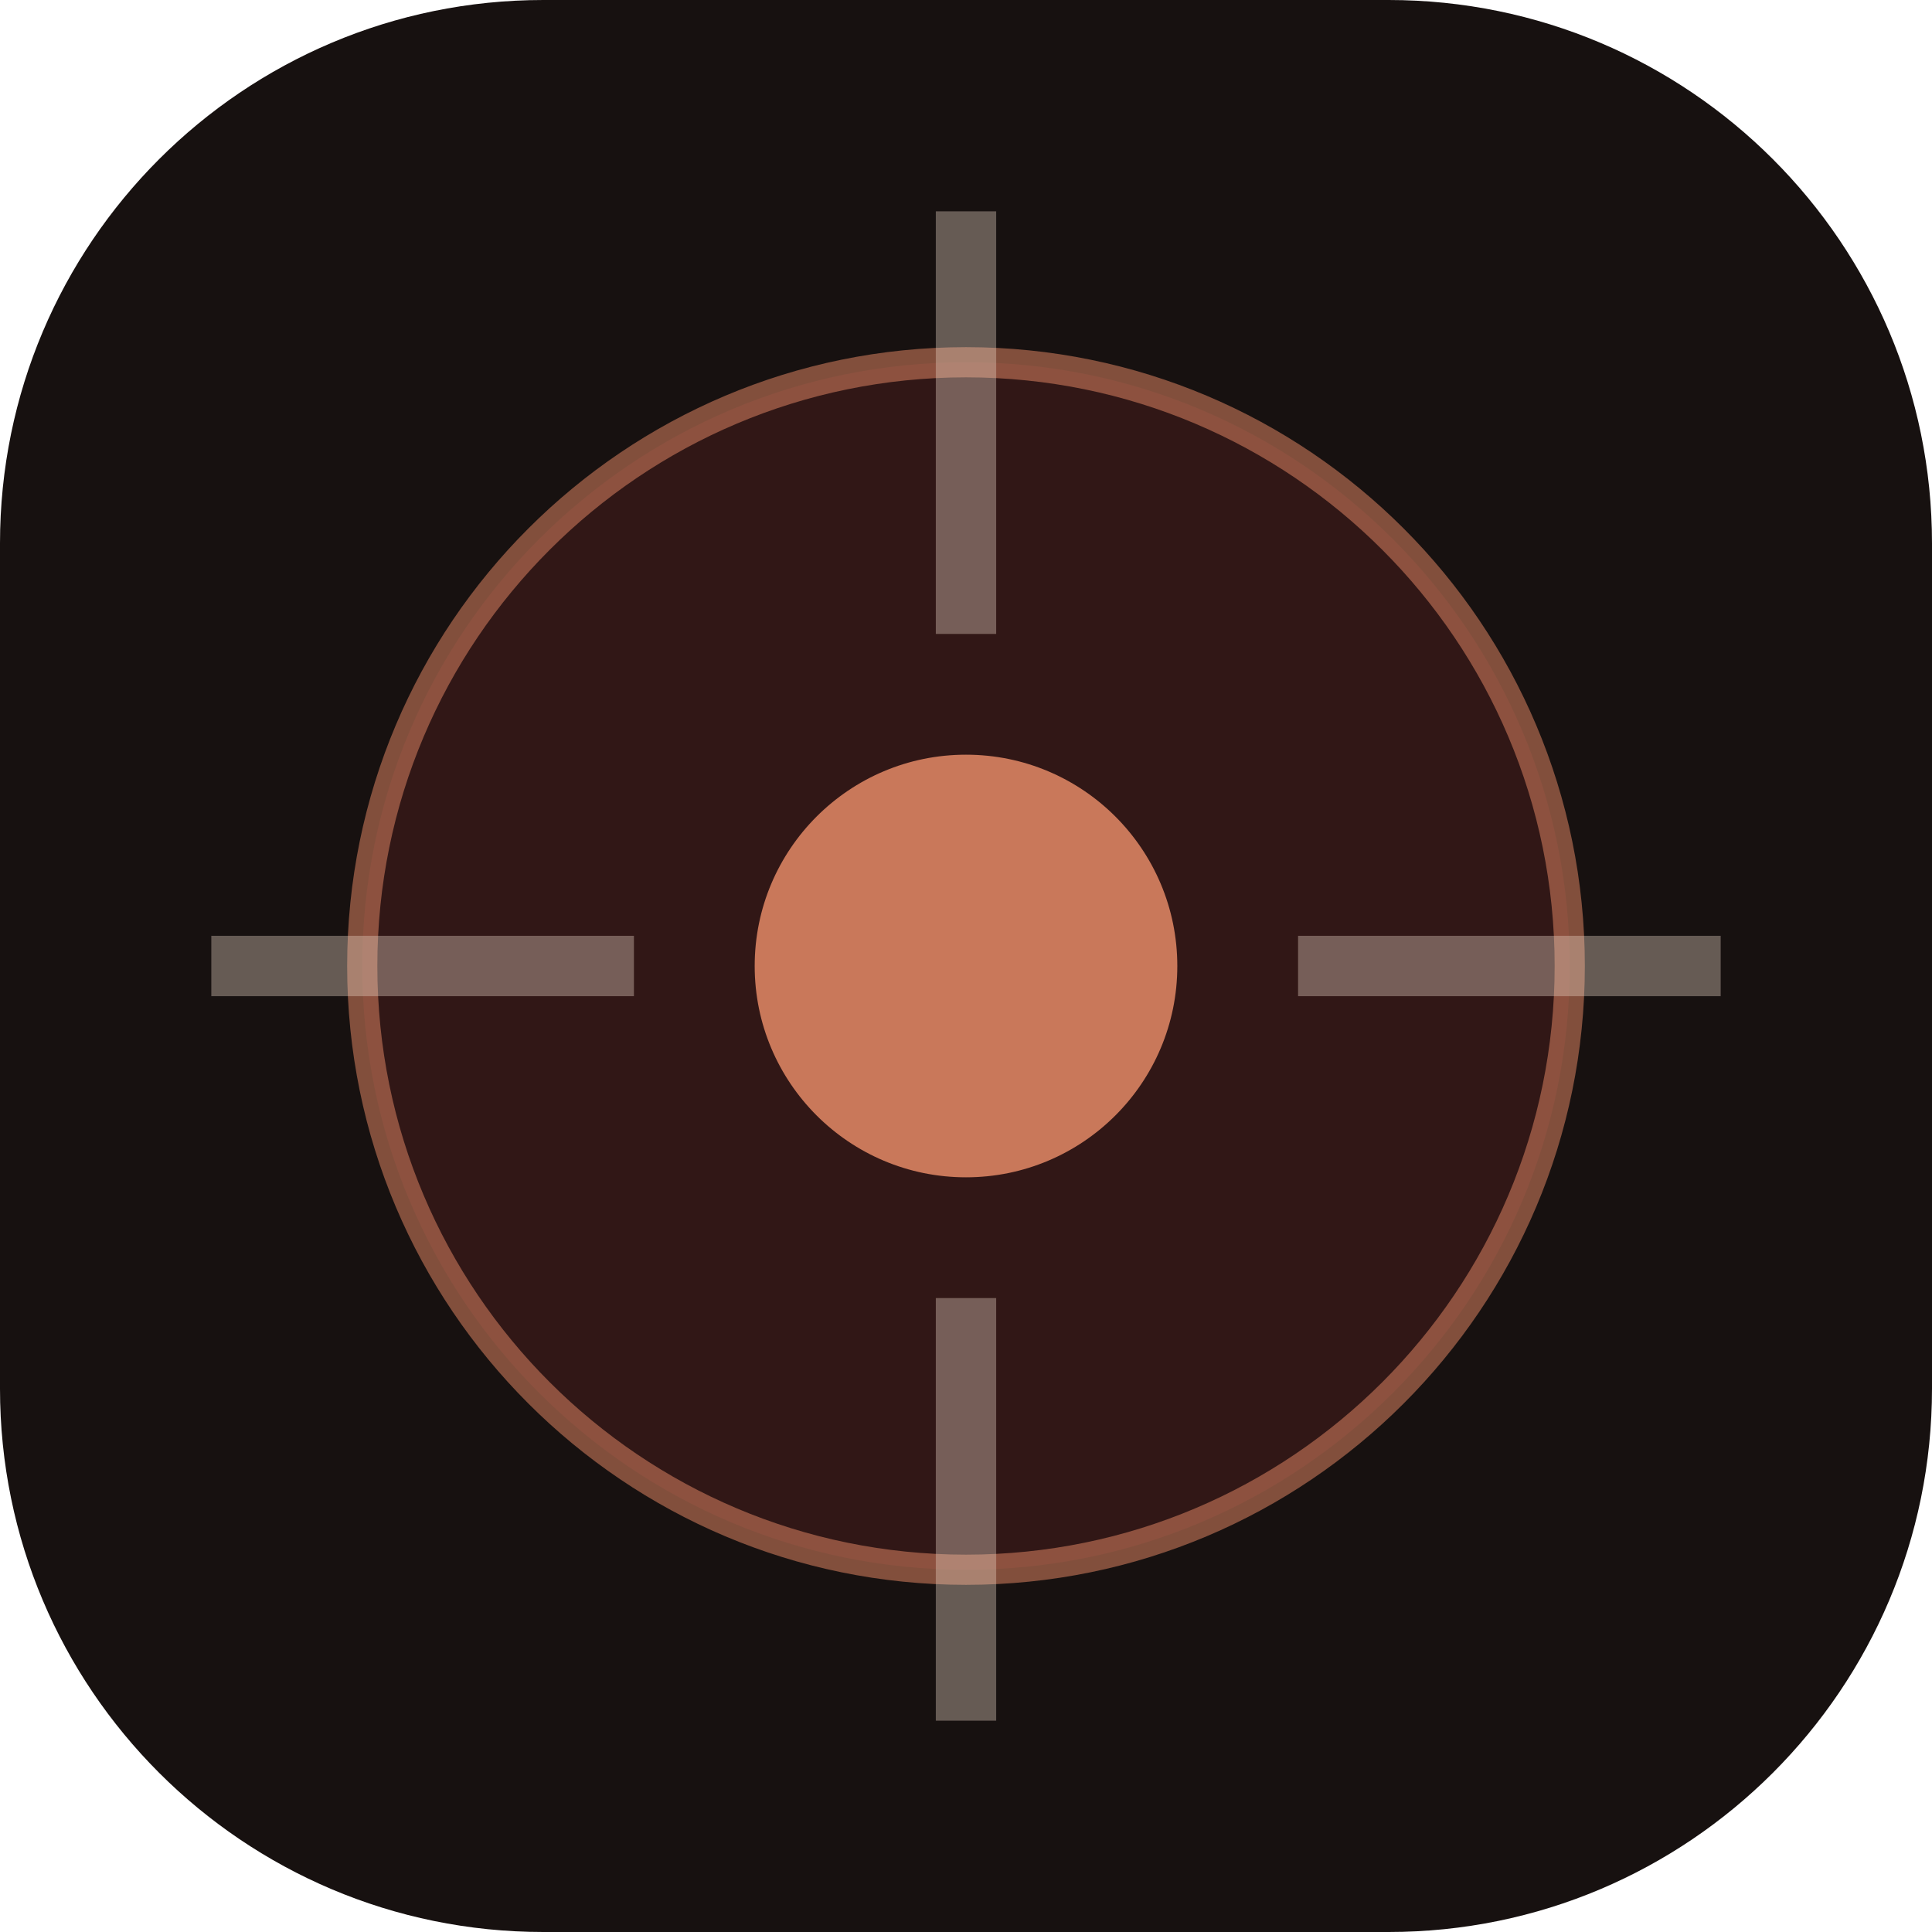
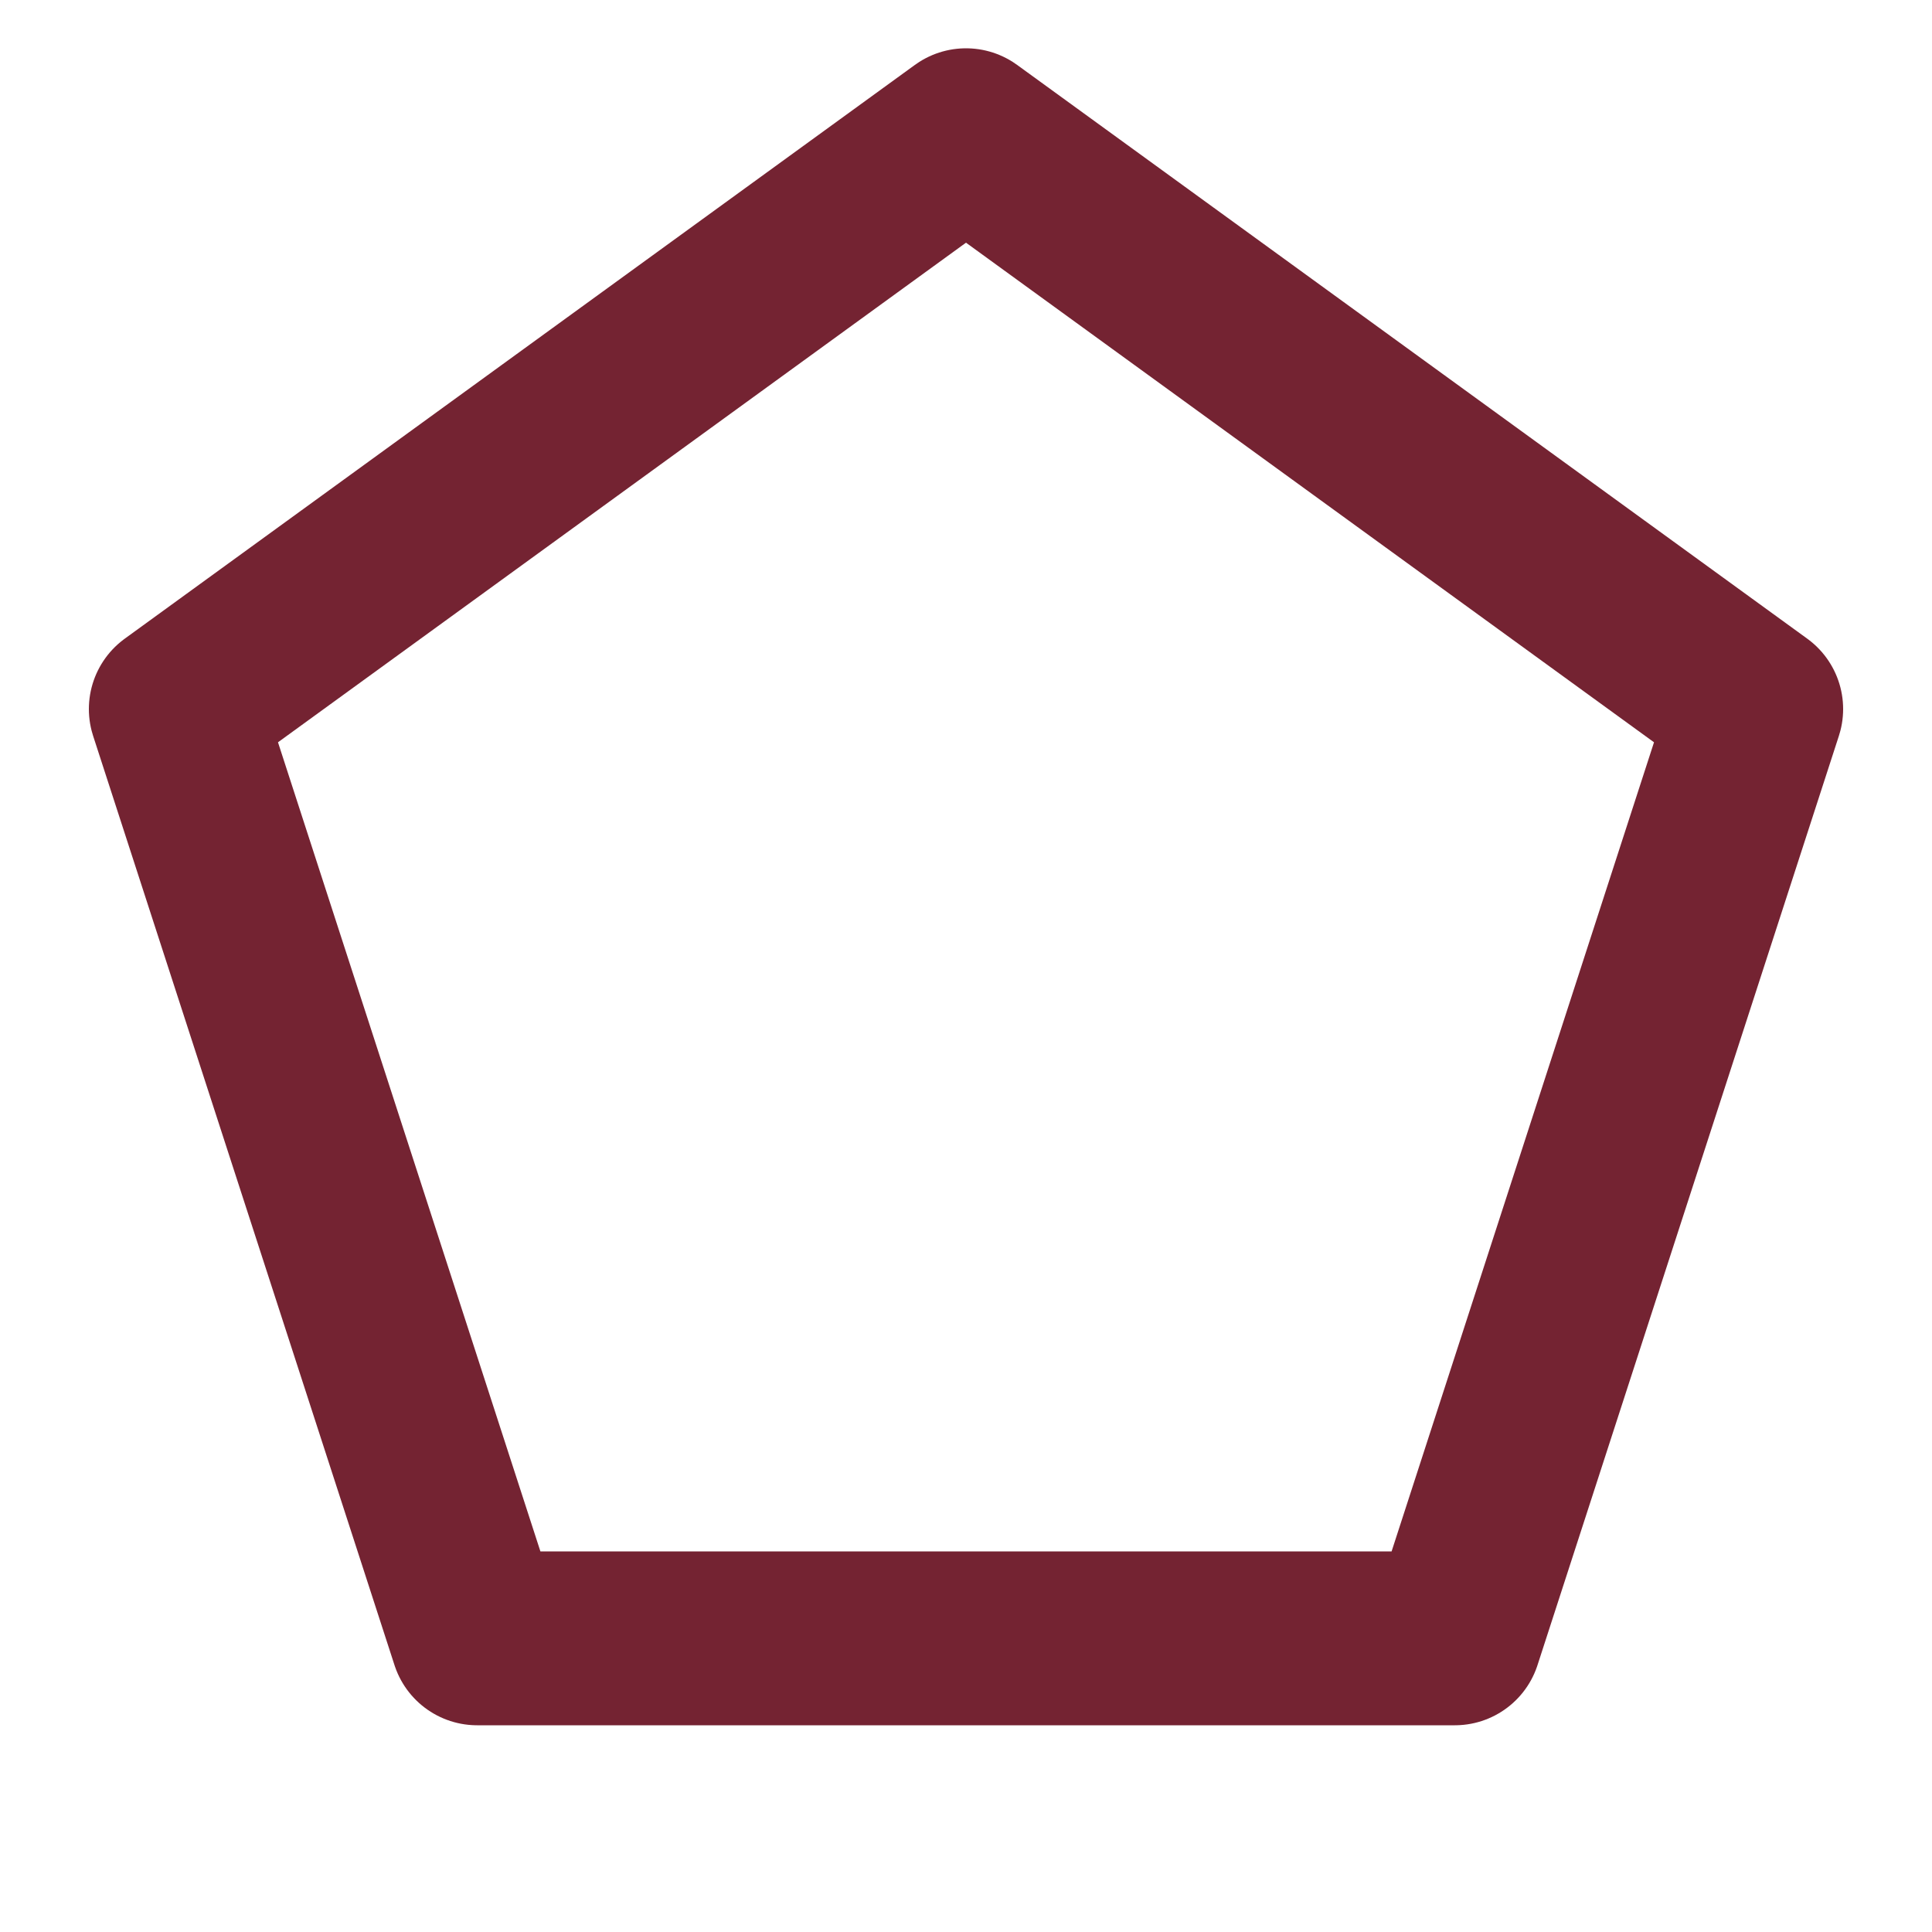
- <svg xmlns="http://www.w3.org/2000/svg" viewBox="0 0 64 64">
-   <rect width="64" height="64" rx="18" fill="#171110" />
-   <circle cx="32" cy="32" r="20" fill="#8f2f2f" fill-opacity=".22" stroke="#c9785a" stroke-opacity=".6" />
-   <circle cx="32" cy="32" r="7" fill="#c9785a" />
-   <path d="M32 7v14M32 43v14M7 32h14M43 32h14" stroke="#e9d3c3" stroke-opacity=".38" stroke-width="2" />
+ <svg xmlns="http://www.w3.org/2000/svg" viewBox="0 0 100 100">
+   <style>
+     path { stroke: #742332; }
+     @media (prefers-color-scheme: dark) { path { stroke: #e5b9a2; } }
+   </style>
+   <path d="M50 7 90.9 36.7 75.3 84.8 24.7 84.8 9.1 36.7Z" fill="none" stroke-width="9" stroke-linejoin="round" />
</svg>
